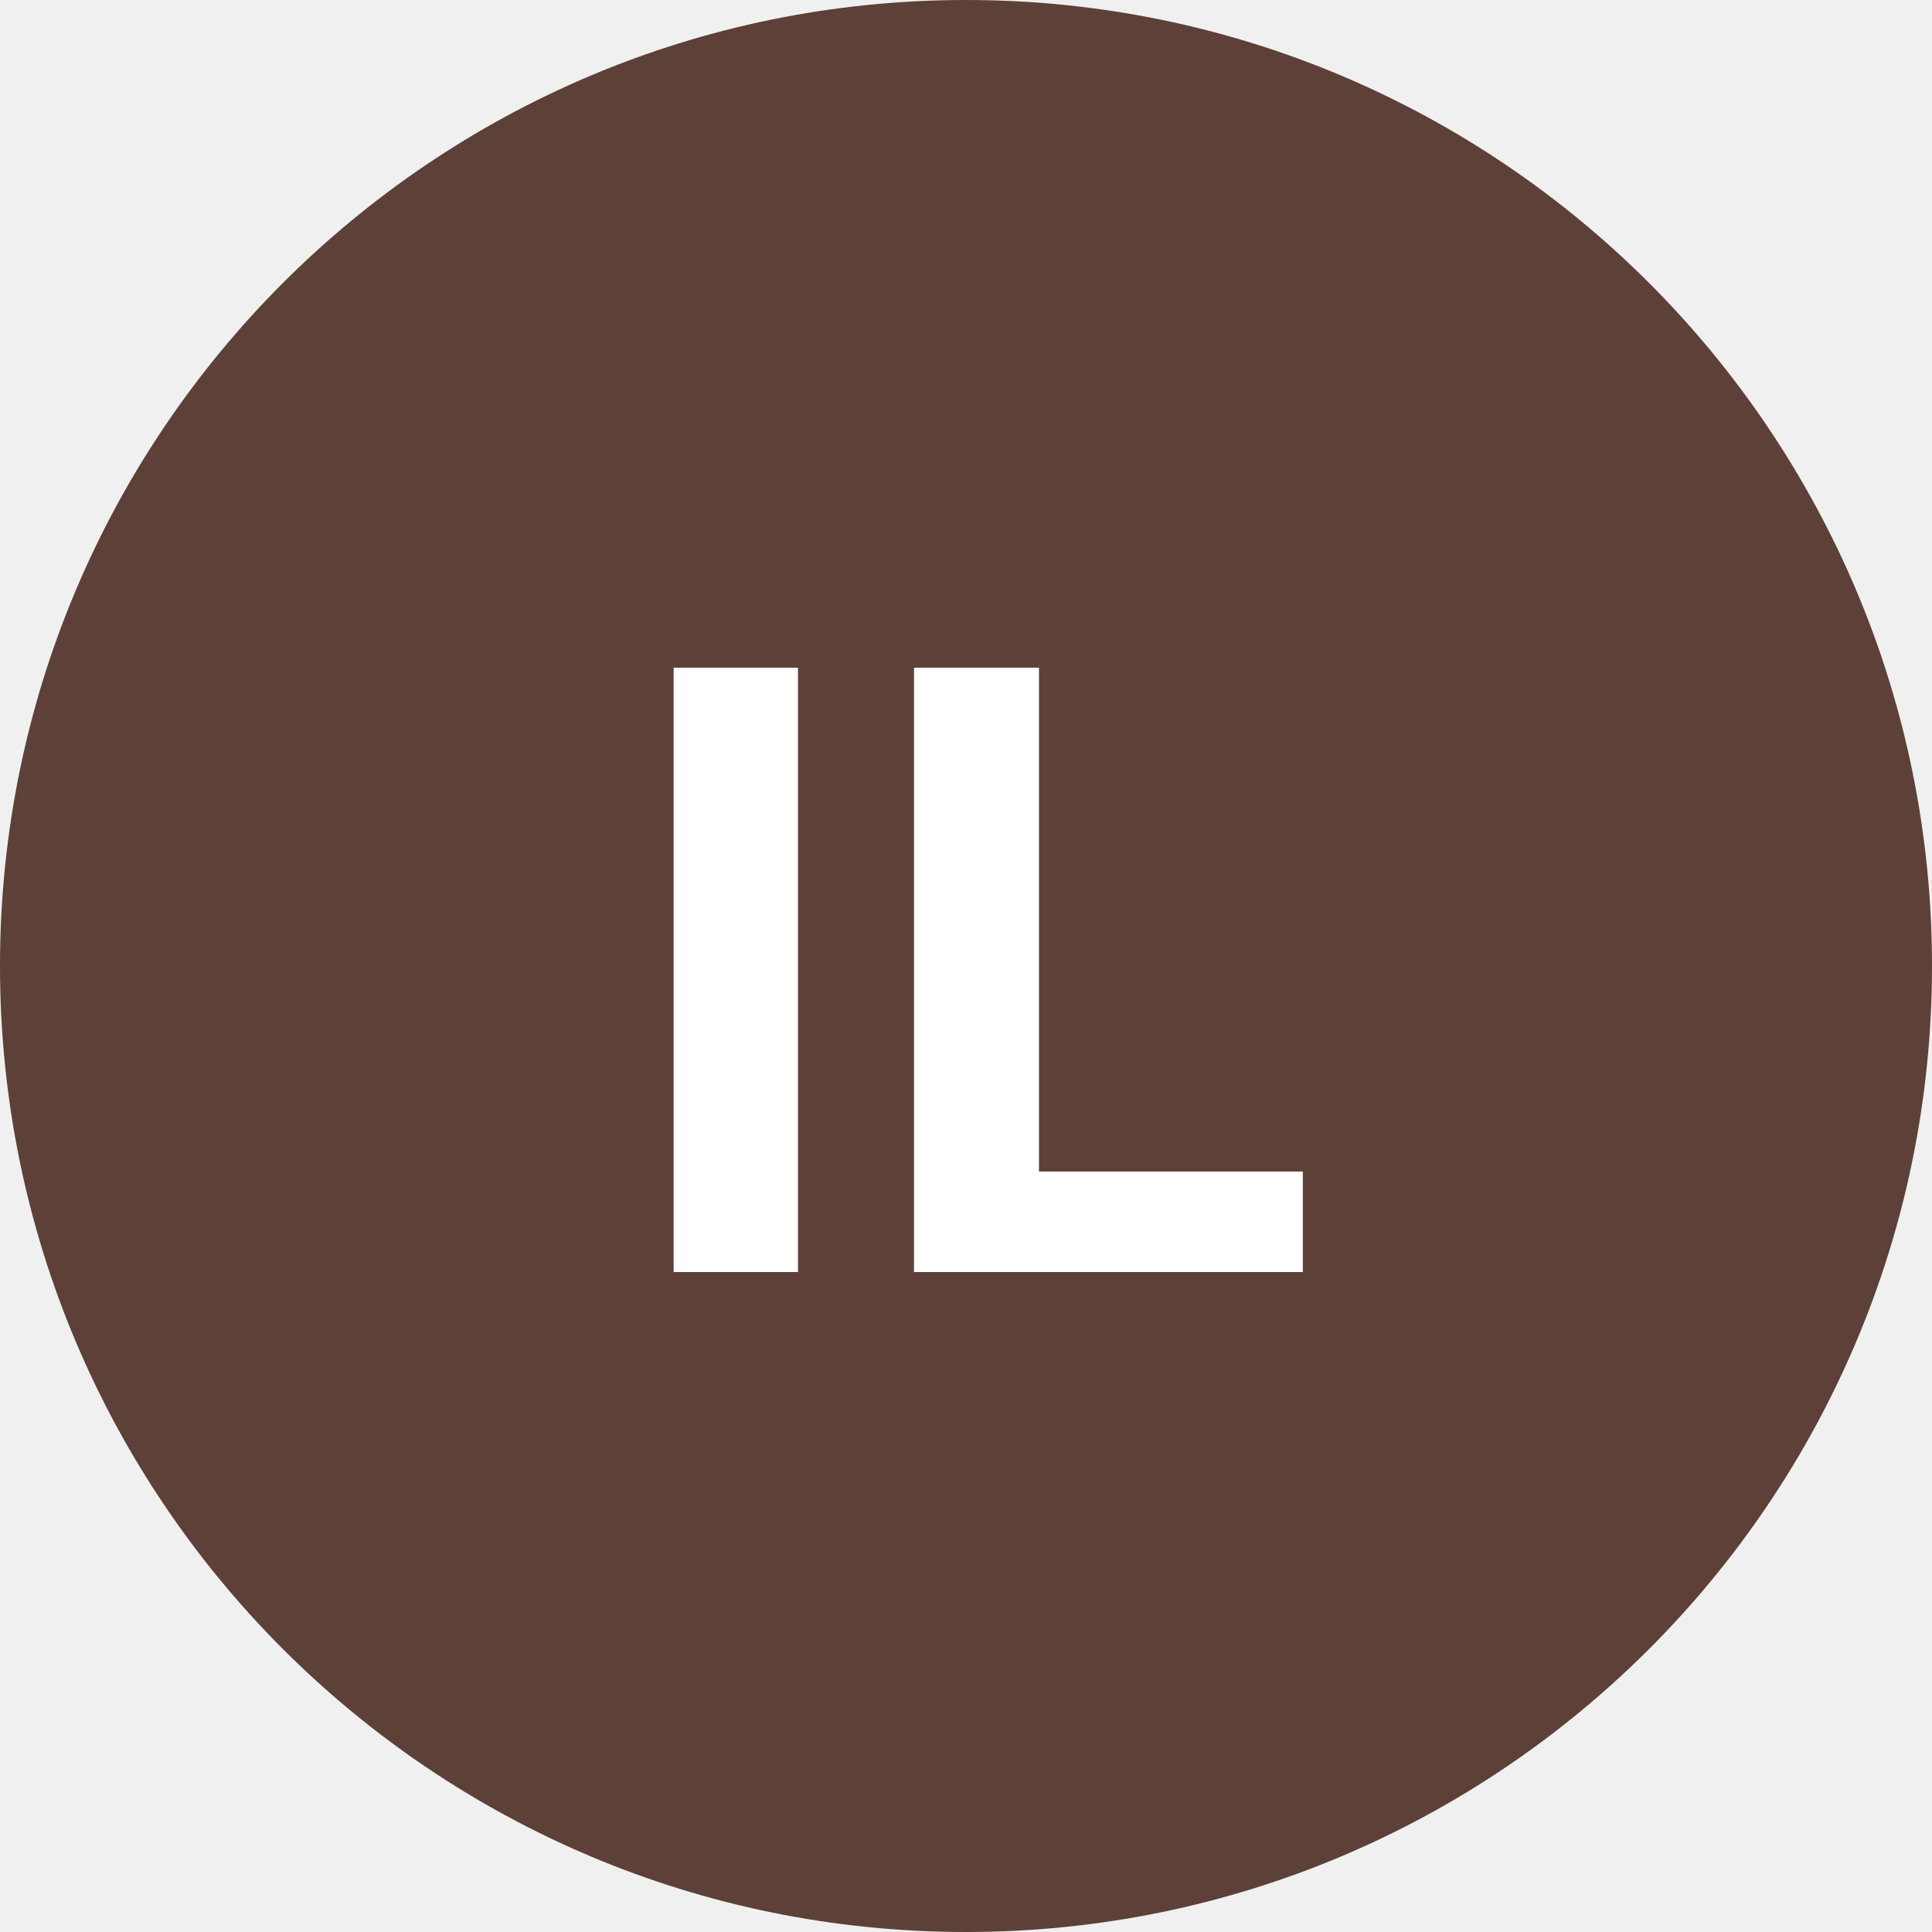
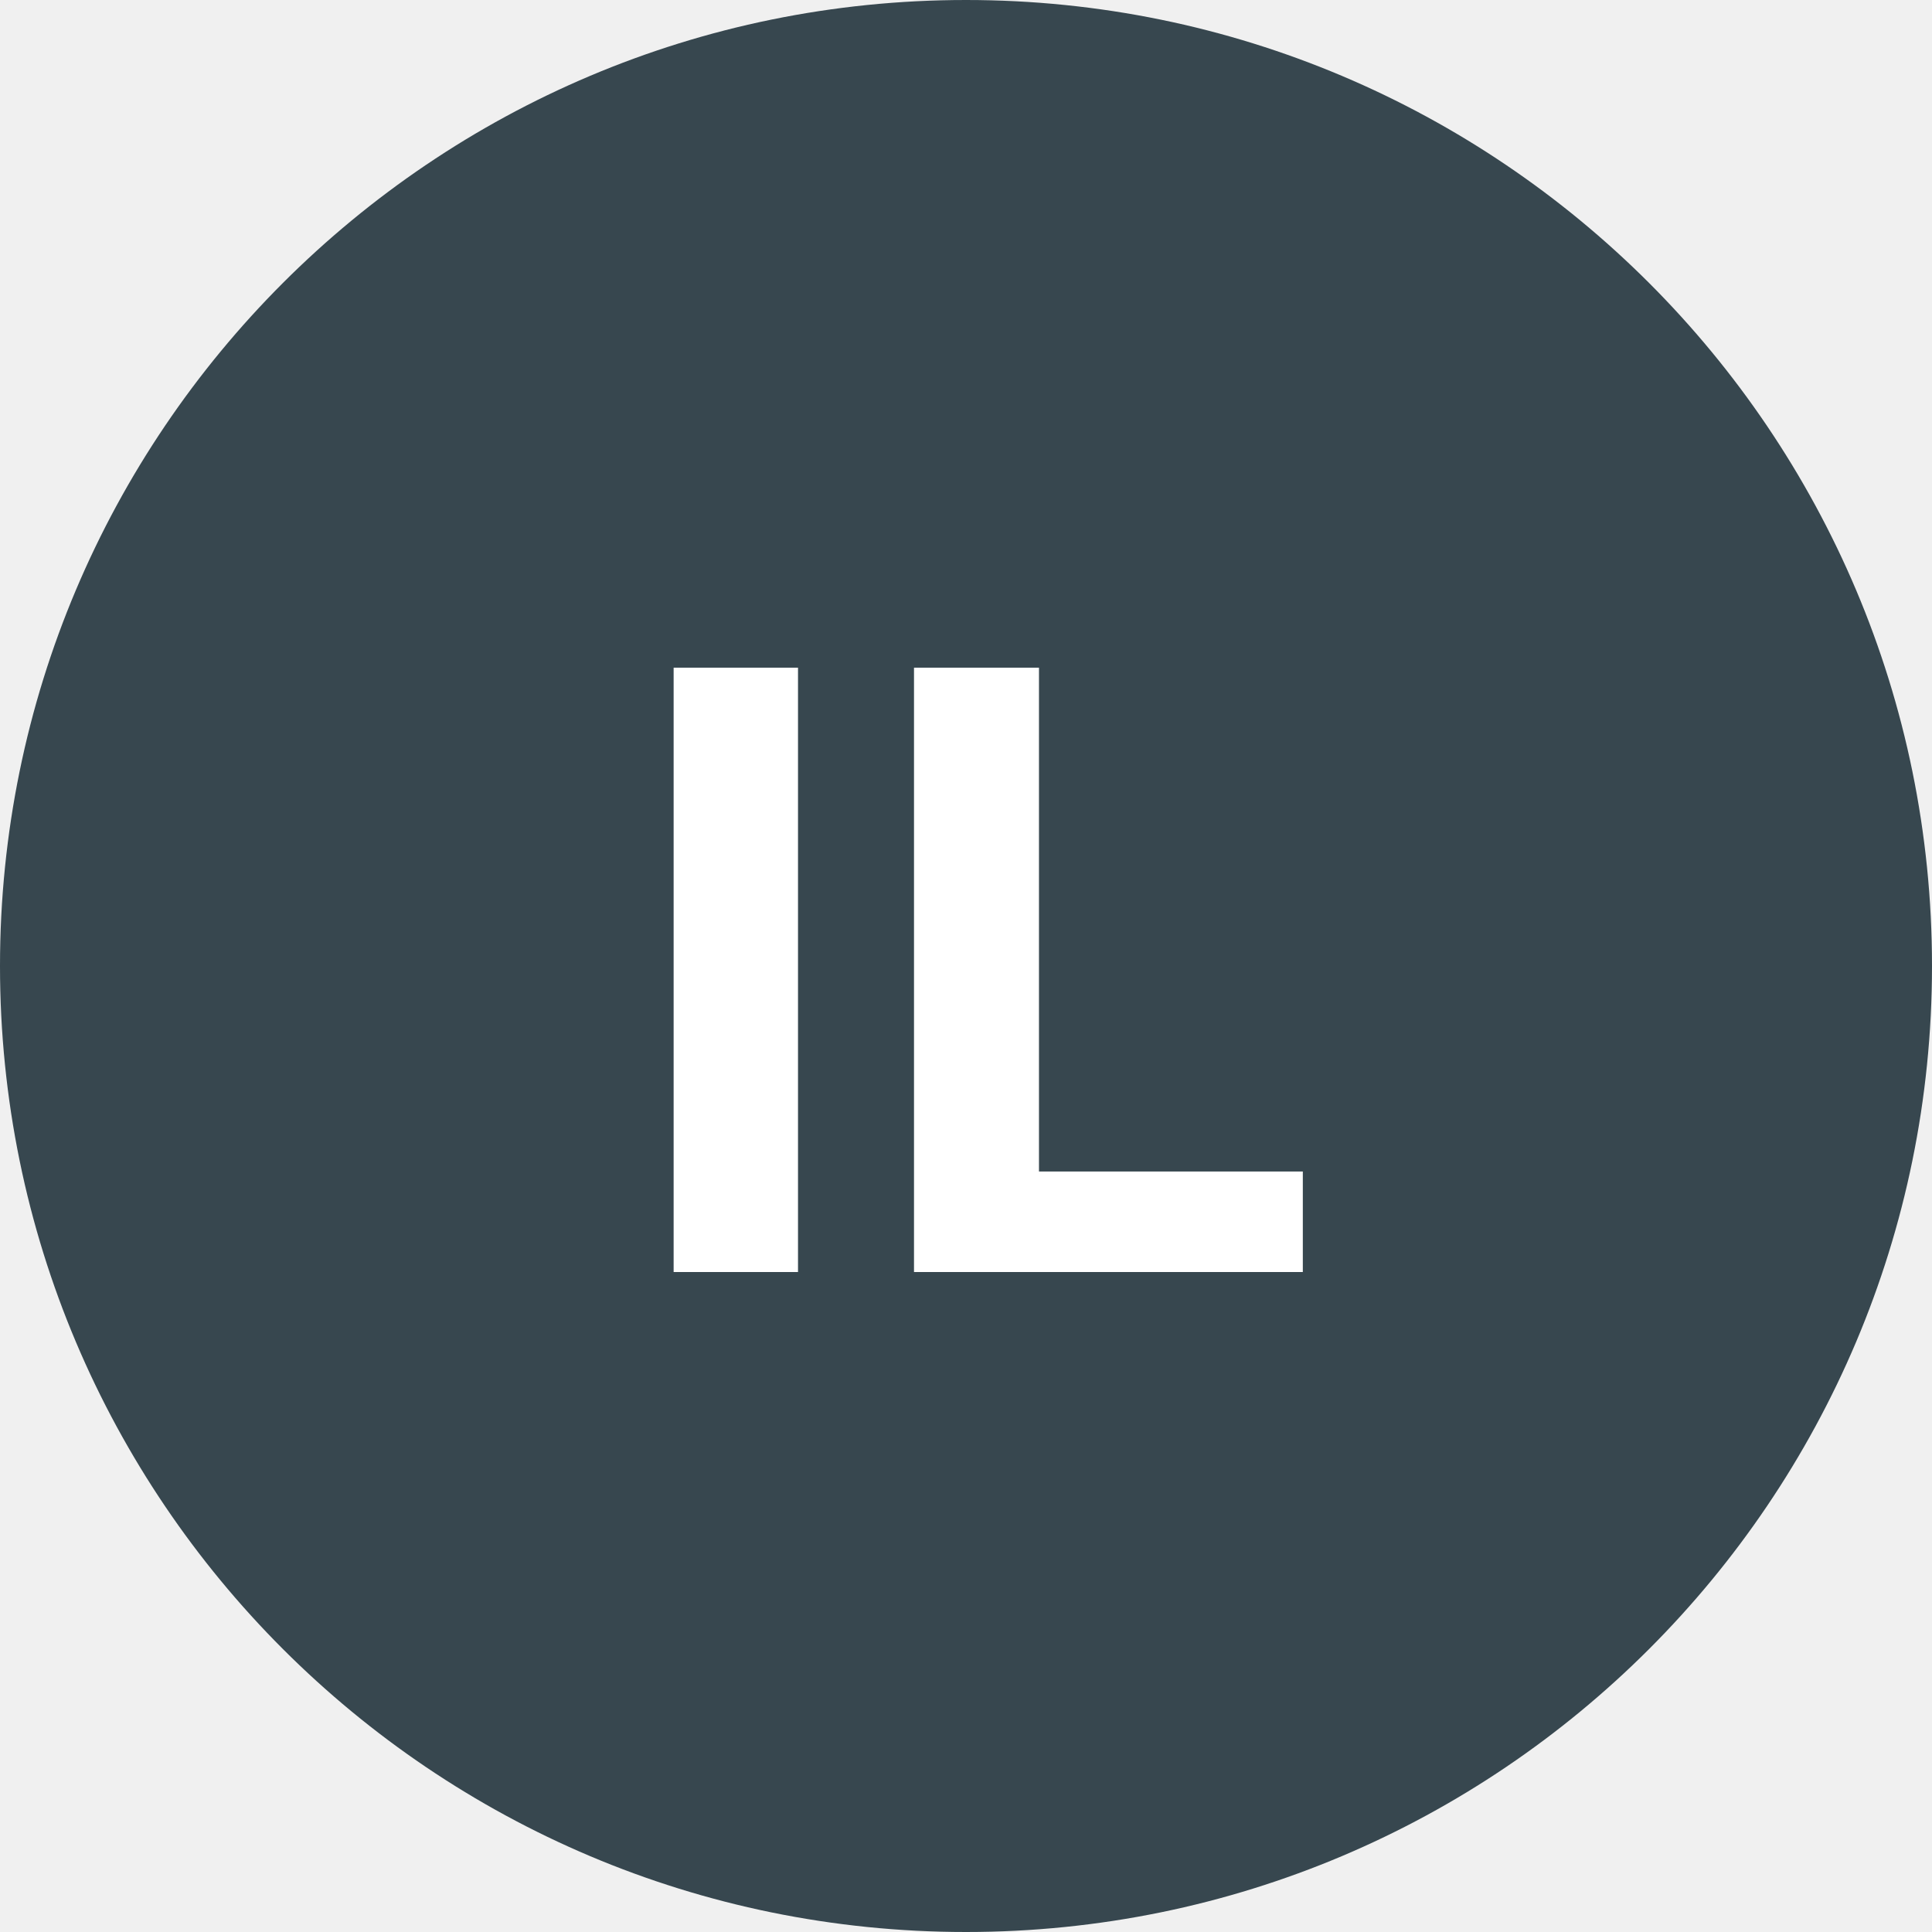
<svg xmlns="http://www.w3.org/2000/svg" viewBox="0 0 100 100">
-   <circle cx="50" cy="50" r="50" fill="#5d4037" />
+   <circle cx="50" cy="50" r="50" fill="#37474f" />
  <text x="50" y="50" dy=".36em" text-anchor="middle" font-family="-apple-system,BlinkMacSystemFont,Segoe UI,Roboto,Helvetica,Arial,sans-serif" font-weight="700" font-size="44" fill="#fff">IL</text>
</svg>
